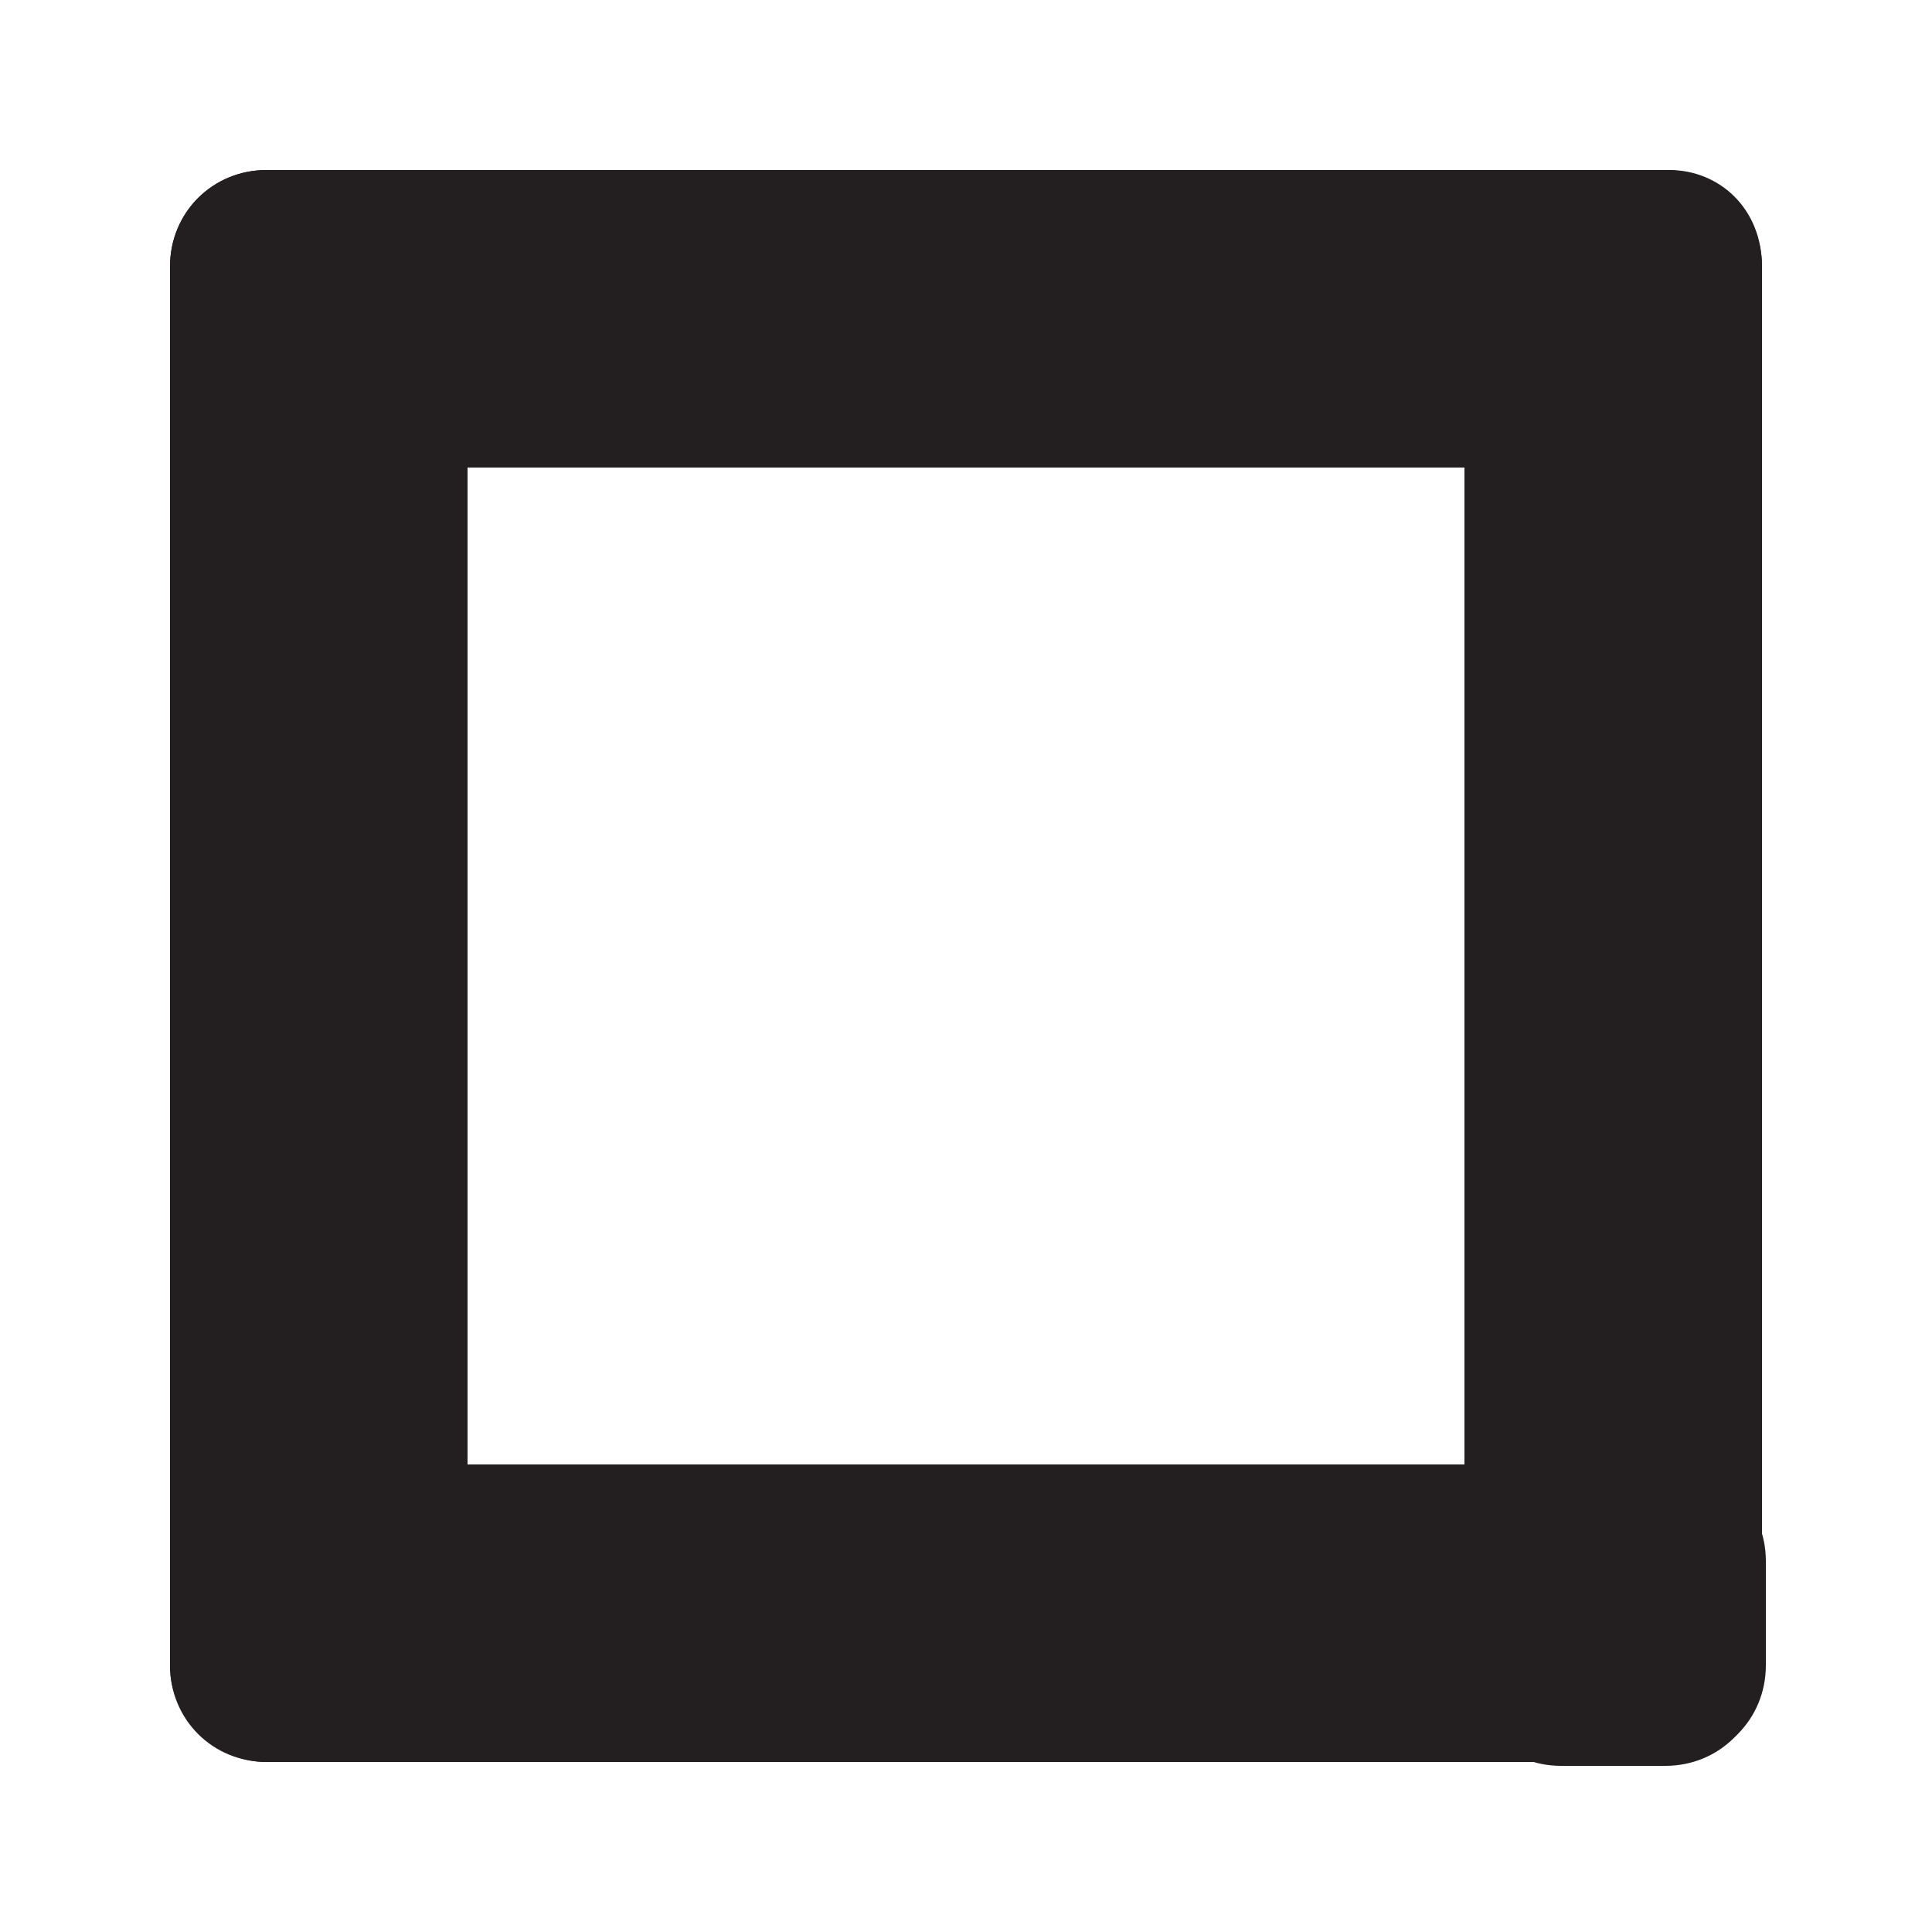
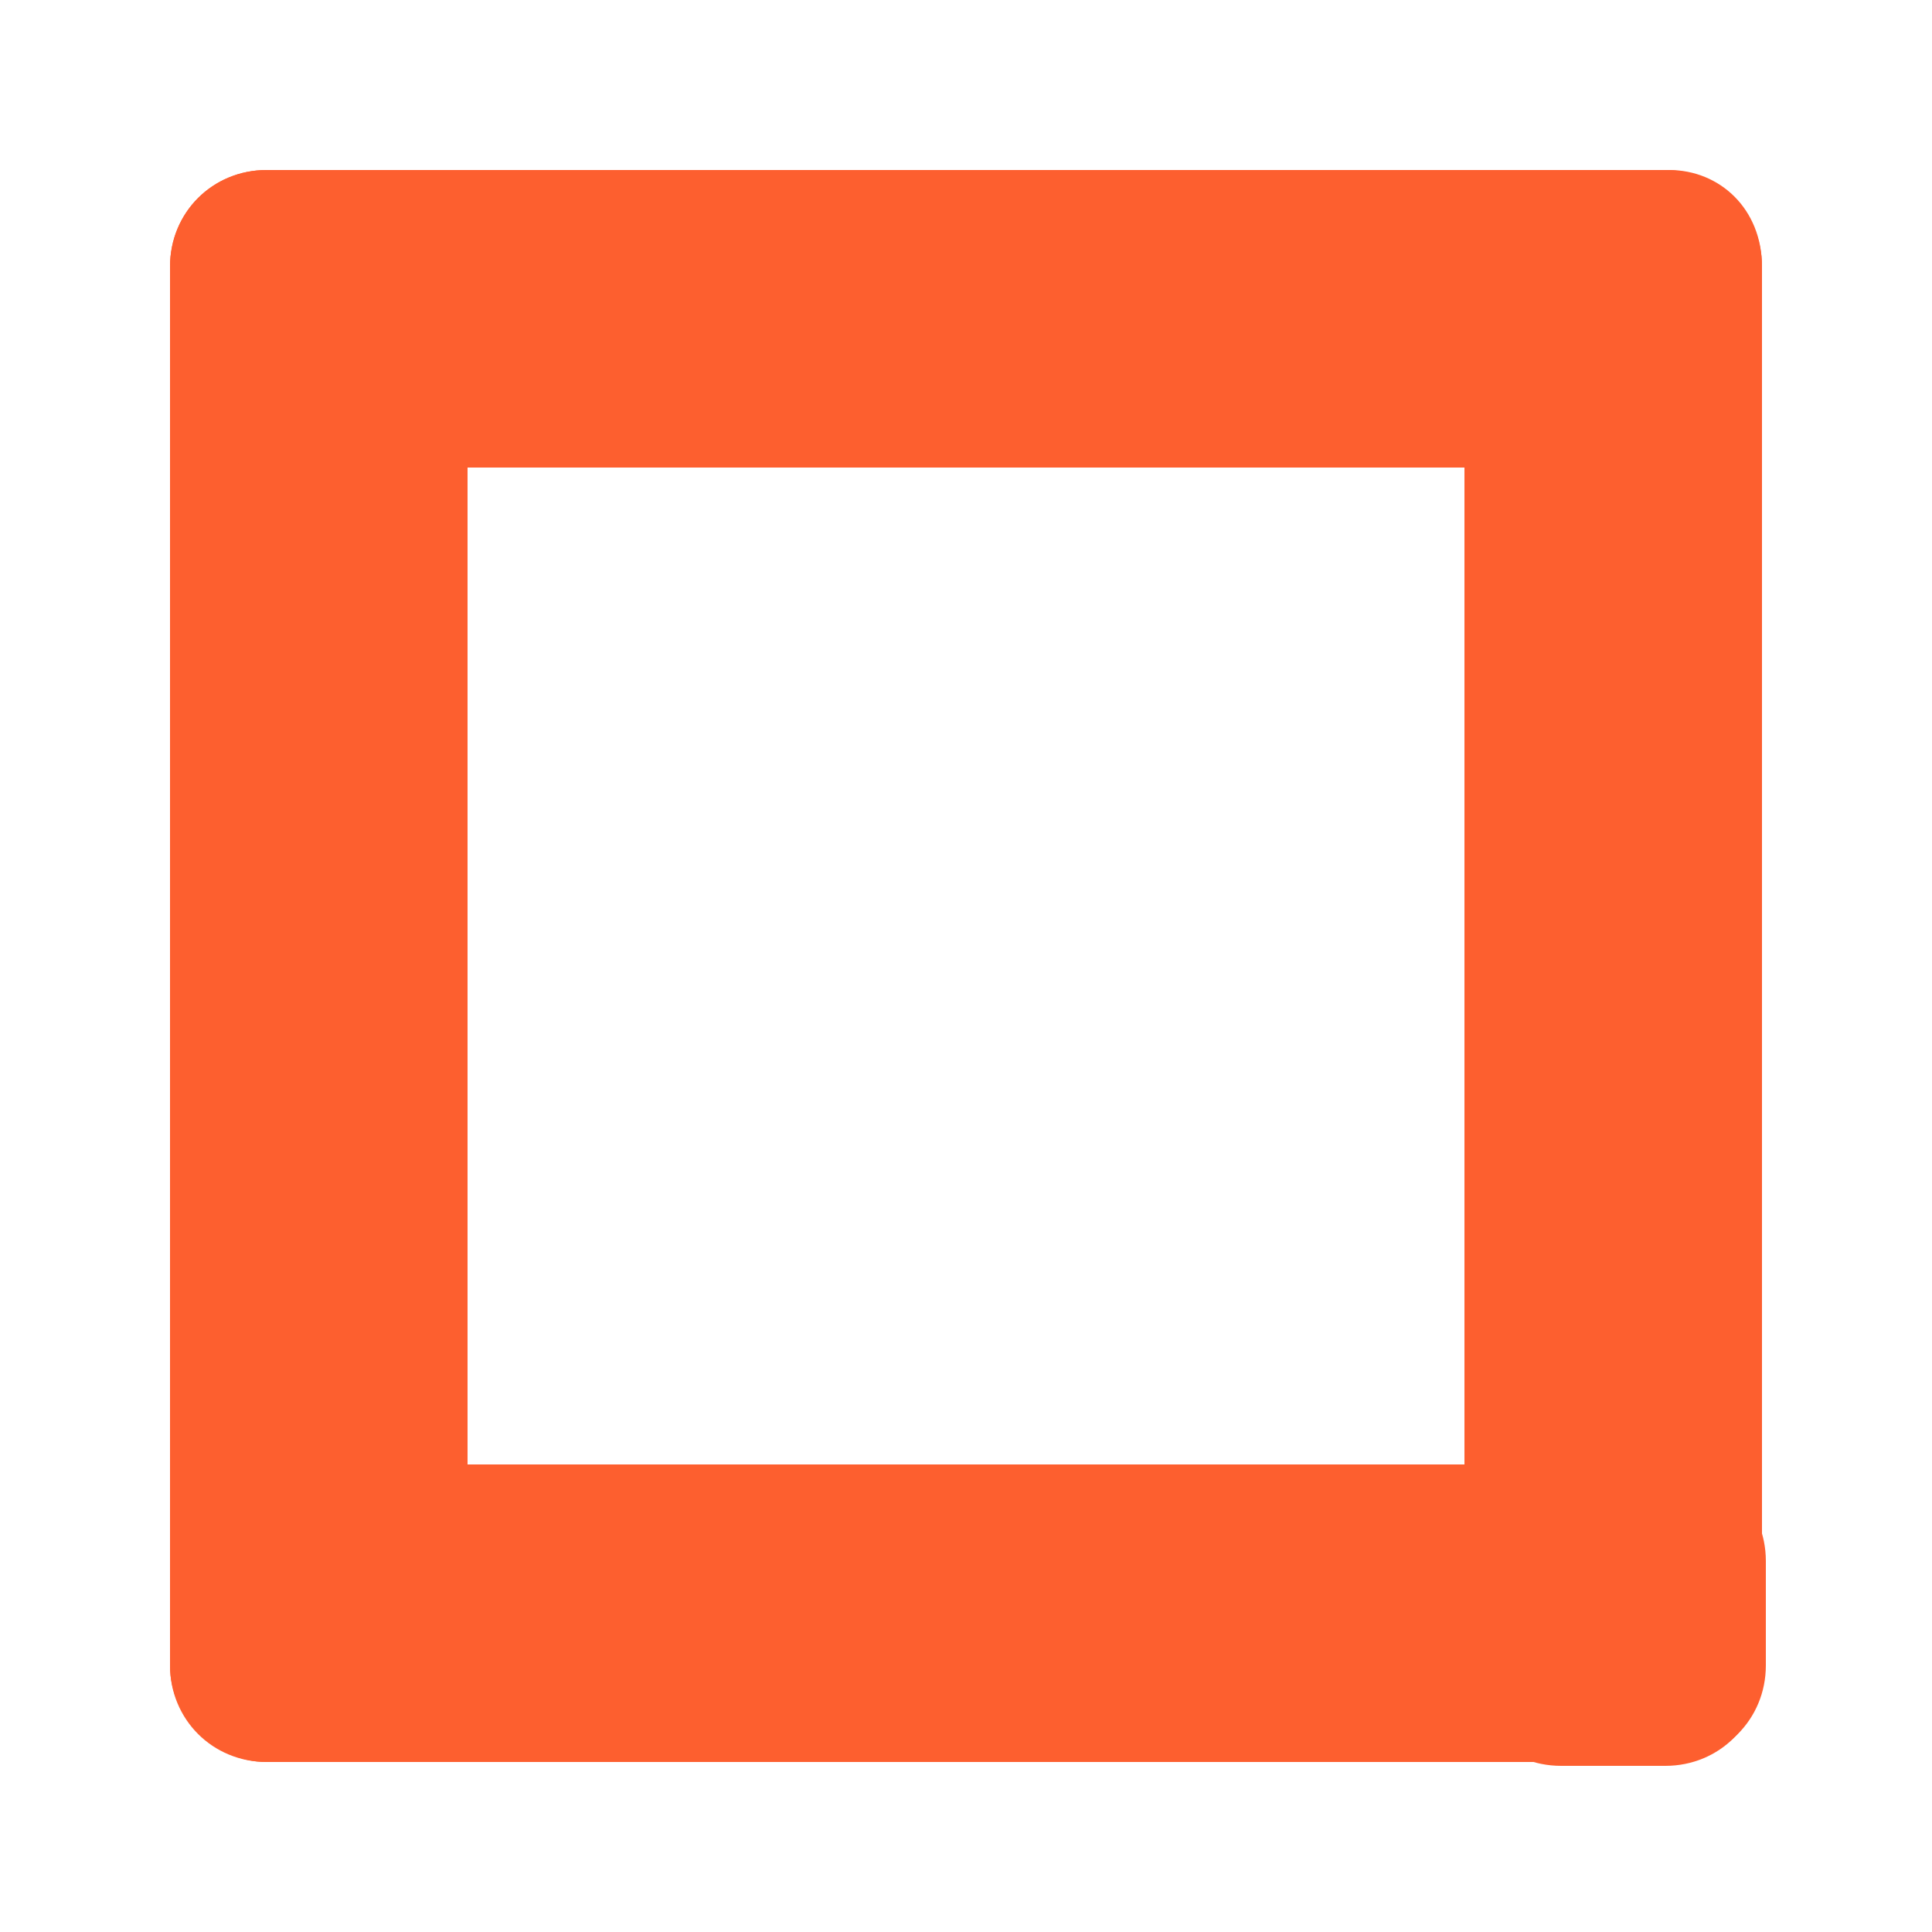
<svg xmlns="http://www.w3.org/2000/svg" version="1.1" id="Layer_1" x="0px" y="0px" viewBox="0 0 50 50" style="enable-background:new 0 0 50 50;" xml:space="preserve">
  <style type="text/css">
- 	.st0{fill:#231F20;}
+ 	.st0{fill:#fd5f2f;}
</style>
  <g>
    <path class="st0" d="M4.4,43.1v-2.7c0-1.4,1.1-2.5,2.5-2.5h36.3c1.4,0,2.5,1.1,2.5,2.5v2.7c0,1.4-1.1,2.5-2.5,2.5H6.9   C5.6,45.6,4.4,44.5,4.4,43.1z" />
    <path class="st0" d="M9.6,45.6H6.9c-1.4,0-2.5-1.1-2.5-2.5V6.9c0-1.4,1.1-2.5,2.5-2.5h2.7c1.4,0,2.5,1.1,2.5,2.5l0,36.3   C12.1,44.5,11,45.6,9.6,45.6z" />
    <path class="st0" d="M45.6,6.9v2.7c0,1.4-1.1,2.5-2.5,2.5H6.9c-1.4,0-2.5-1.1-2.5-2.5V6.9c0-1.4,1.1-2.5,2.5-2.5h36.3   C44.5,4.4,45.6,5.4,45.6,6.9z" />
    <path class="st0" d="M40.4,4.4h2.7c1.4,0,2.5,1.1,2.5,2.5v36.3c0,1.4-1.1,2.5-2.5,2.5h-2.7c-1.4,0-2.5-1.1-2.5-2.5V6.9   C37.9,5.6,39,4.4,40.4,4.4z" />
  </g>
</svg>
